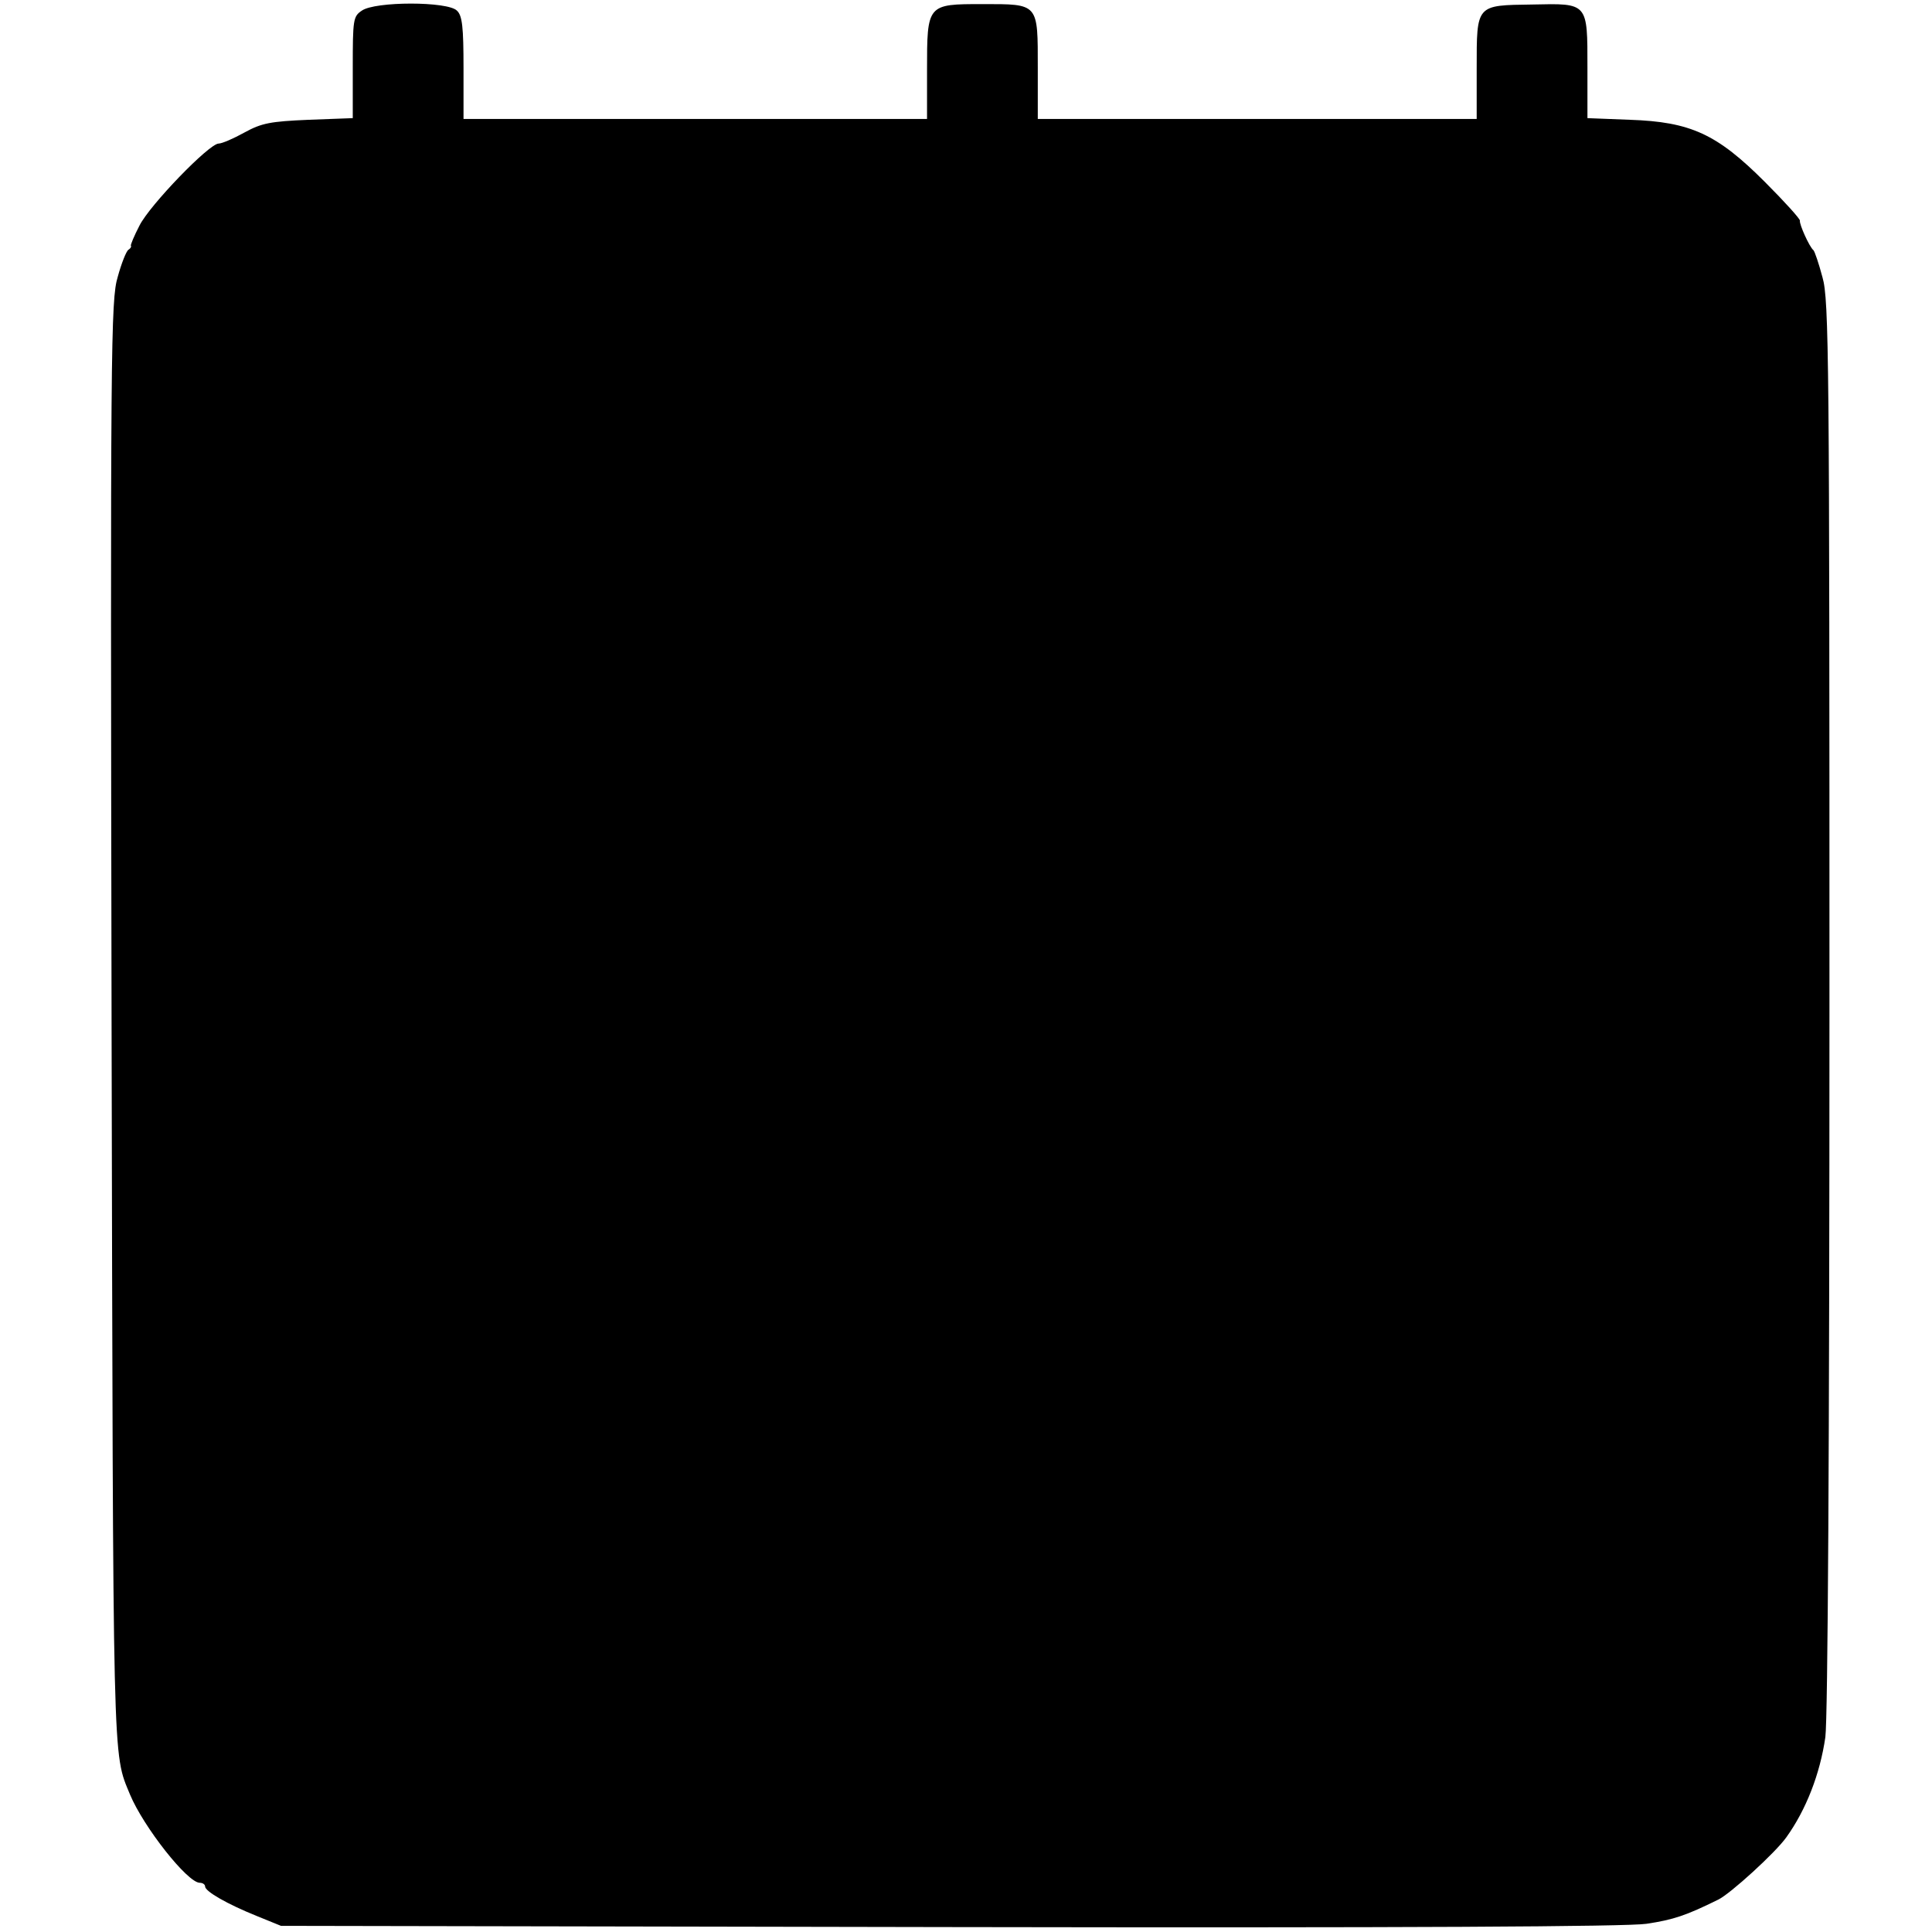
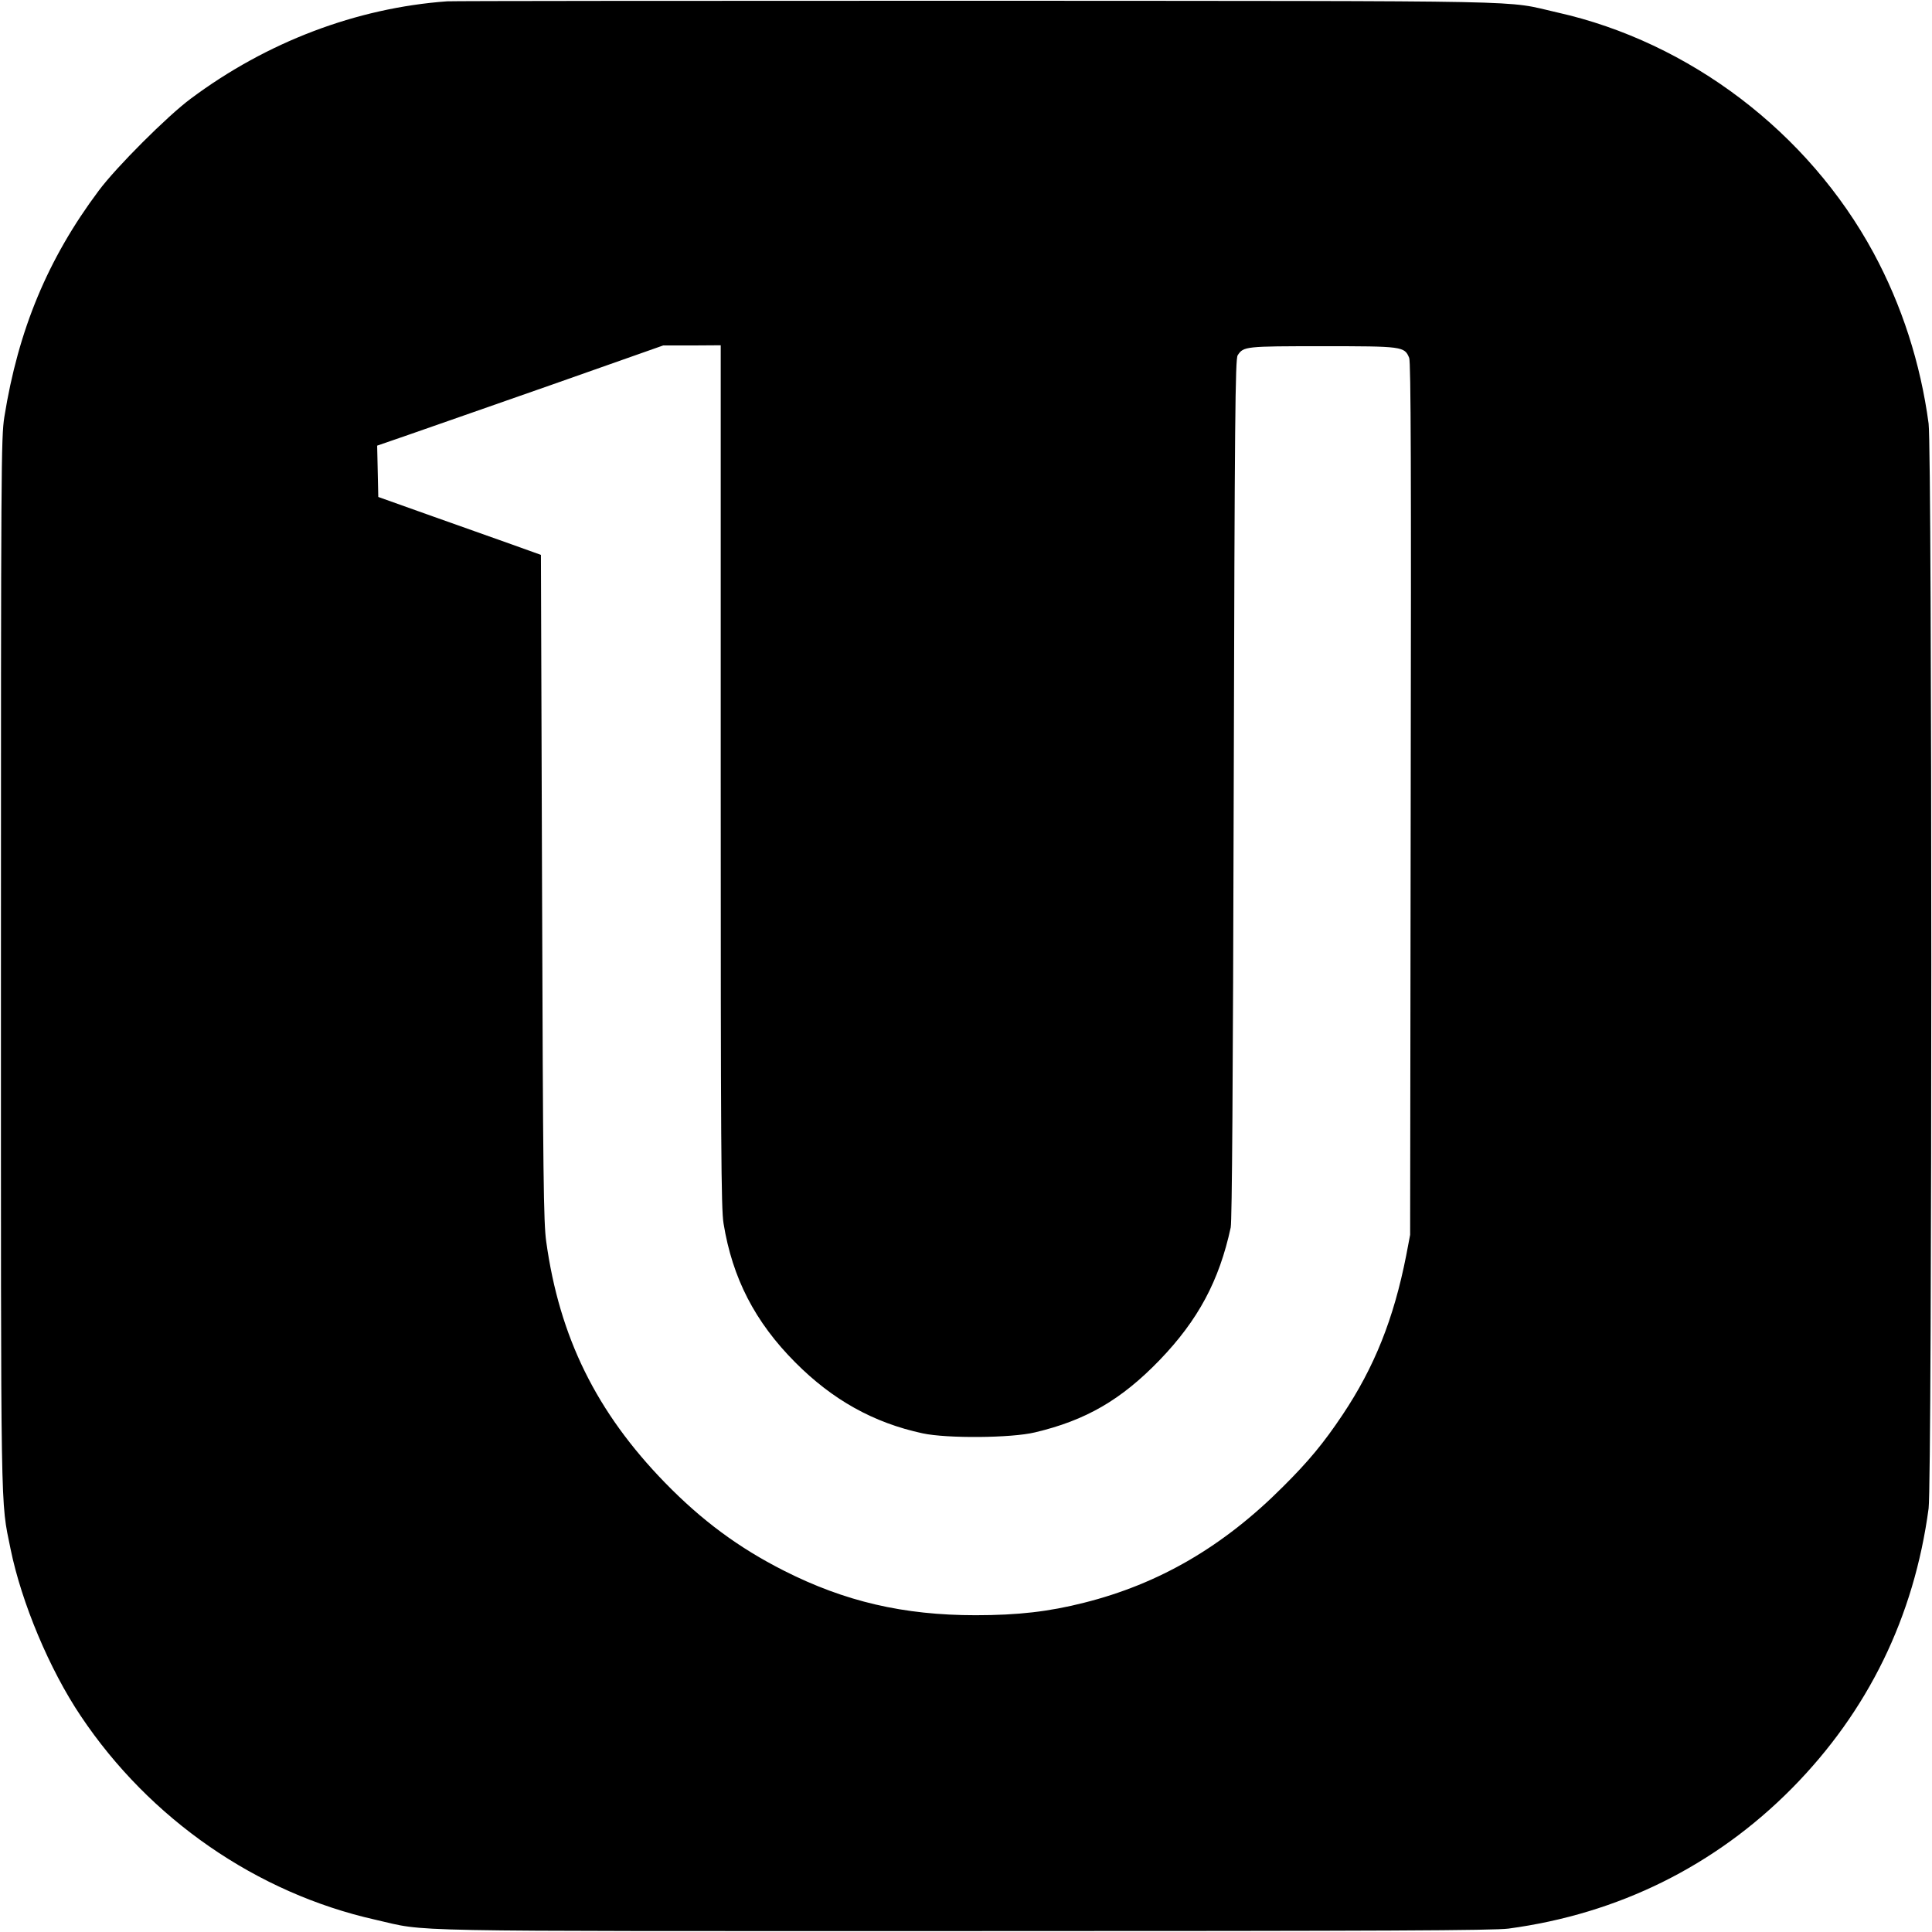
- <svg xmlns="http://www.w3.org/2000/svg" version="1.0" width="471pt" height="471pt" viewBox="0 0 471 471" preserveAspectRatio="xMidYMid meet">
-   <g transform="translate(0,471) scale(0.1,-0.1)" fill="#000000" stroke="none">
-     <path d="M882 4684 c-21 -14 -22 -22 -22 -138 l0 -124 -107 -4 c-94 -4 -115 -8 -157 -31 -27 -15 -55 -27 -63 -27 -23 0 -168 -150 -193 -200 -13 -25 -22 -47 -21 -49 2 -2 -1 -7 -6 -10 -5 -3 -17 -33 -26 -66 -17 -56 -18 -167 -15 -1820 4 -1842 2 -1775 45 -1880 33 -79 140 -215 170 -215 7 0 13 -4 13 -9 0 -12 54 -43 126 -72 l59 -24 1630 -3 c1118 -2 1652 1 1699 8 66 10 96 20 175 59 29 14 139 114 166 152 48 67 82 154 95 244 6 44 10 708 10 1784 0 1574 -1 1720 -17 1775 -9 34 -19 63 -22 66 -10 8 -35 64 -33 72 1 4 -38 47 -86 95 -116 116 -180 146 -329 151 l-103 4 0 123 c0 159 2 157 -134 154 -138 -2 -136 1 -136 -156 l0 -123 -535 0 -535 0 0 124 c0 159 3 156 -135 156 -135 0 -135 0 -135 -162 l0 -118 -565 0 -565 0 0 124 c0 100 -3 128 -16 140 -22 23 -200 23 -232 0z" />
+ <svg xmlns="http://www.w3.org/2000/svg" version="1.0" width="1024pt" height="1024pt" viewBox="0 0 1024 1024" preserveAspectRatio="xMidYMid meet">
+   <g transform="translate(0,1024) scale(0.1,-0.1)" fill="#000000" stroke="none">
+     <path d="M2370 10233 c-482 -35 -957 -216 -1359 -516 -124 -92 -396 -364 -488 -488 -270 -361 -426 -737 -500 -1199 -17 -109 -18 -253 -18 -2905 0 -2994 -3 -2828 51 -3095 58 -284 206 -638 372 -885 366 -547 933 -939 1562 -1080 286 -65 48 -60 3120 -60 2261 0 2804 3 2885 13 582 78 1095 332 1502 743 404 409 648 909 725 1484 19 148 19 5602 0 5750 -43 321 -142 627 -292 905 -346 639 -975 1117 -1676 1274 -291 66 -32 60 -3079 62 -1518 0 -2780 -1 -2805 -3z m1450 -4105 c0 -1957 2 -2296 15 -2373 47 -289 166 -521 380 -736 198 -199 415 -320 675 -376 130 -28 471 -25 595 5 271 64 458 173 661 383 205 213 316 421 377 703 7 36 12 743 16 2326 5 1966 8 2278 21 2297 31 47 39 48 449 48 425 0 435 -1 460 -62 9 -21 11 -600 8 -2338 l-3 -2310 -21 -110 c-66 -335 -168 -591 -338 -845 -99 -148 -179 -245 -315 -380 -315 -316 -656 -515 -1055 -615 -185 -47 -350 -66 -574 -66 -383 0 -694 73 -1016 236 -241 122 -436 267 -630 466 -364 374 -560 772 -630 1279 -14 100 -17 339 -22 1877 l-6 1762 -156 56 c-86 30 -280 100 -431 153 l-275 98 -3 136 -3 136 168 58 c93 32 434 152 758 265 l590 208 153 0 152 1 0 -2282z" />
  </g>
</svg>
